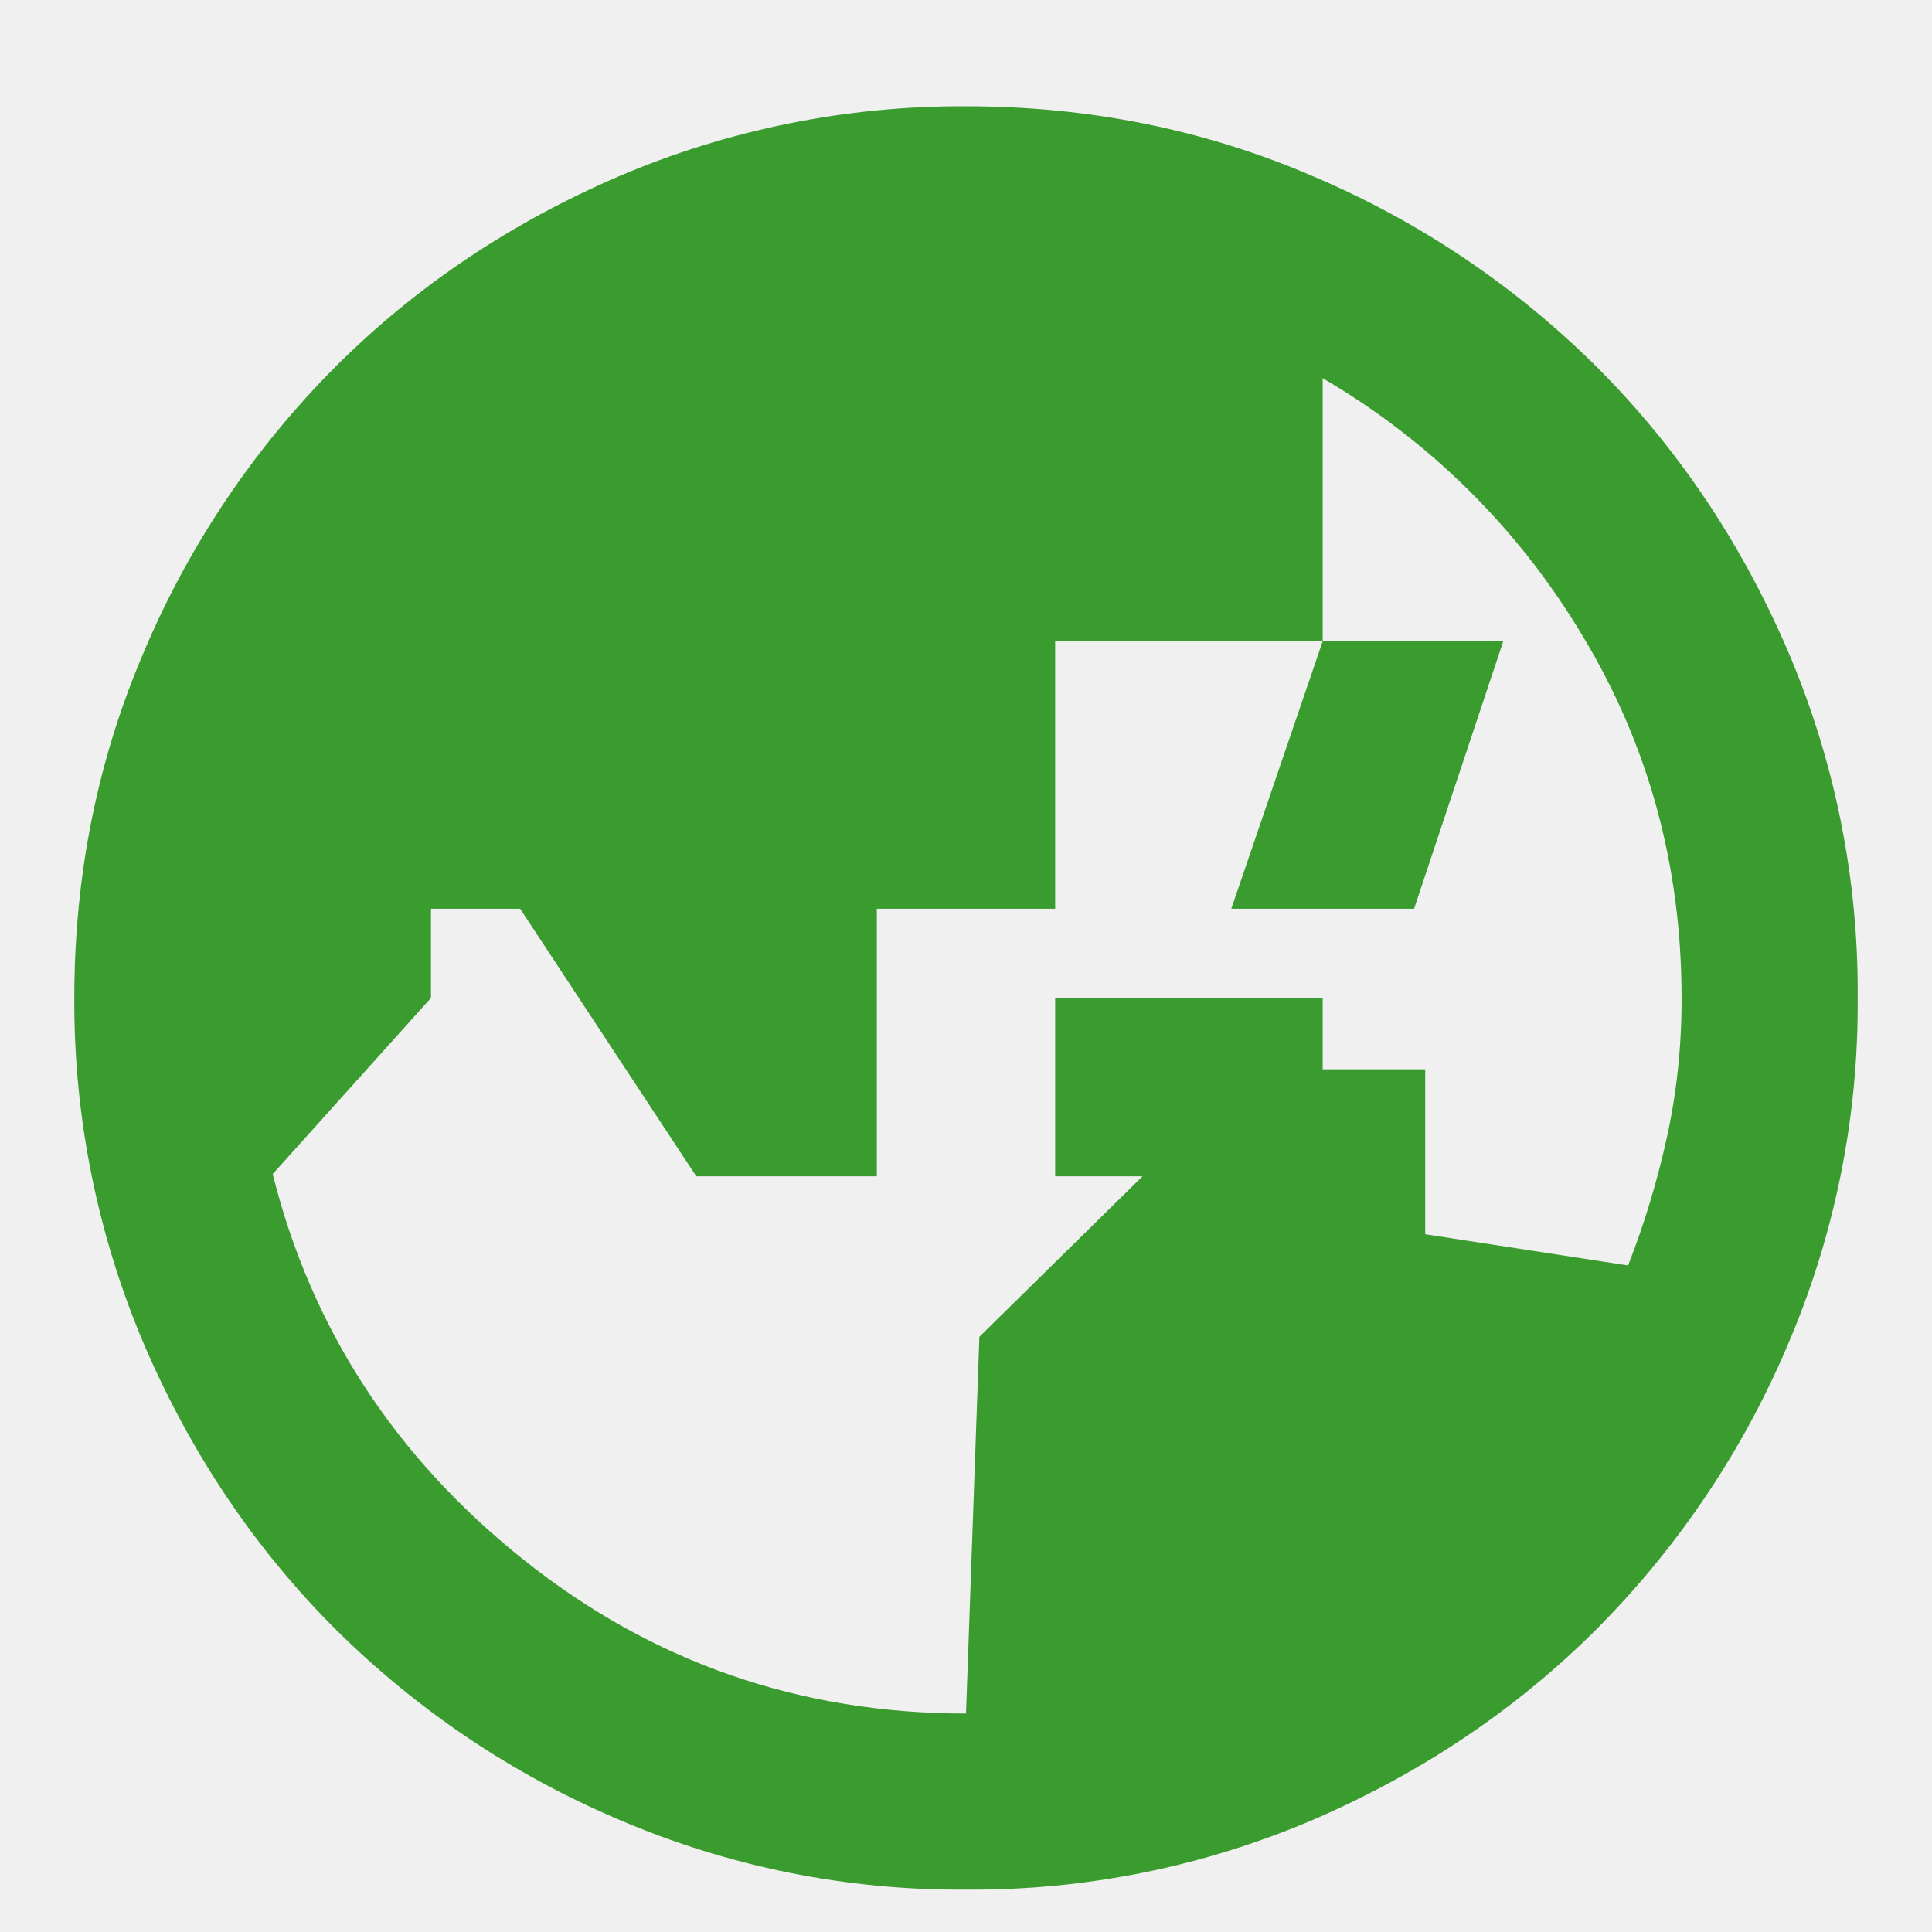
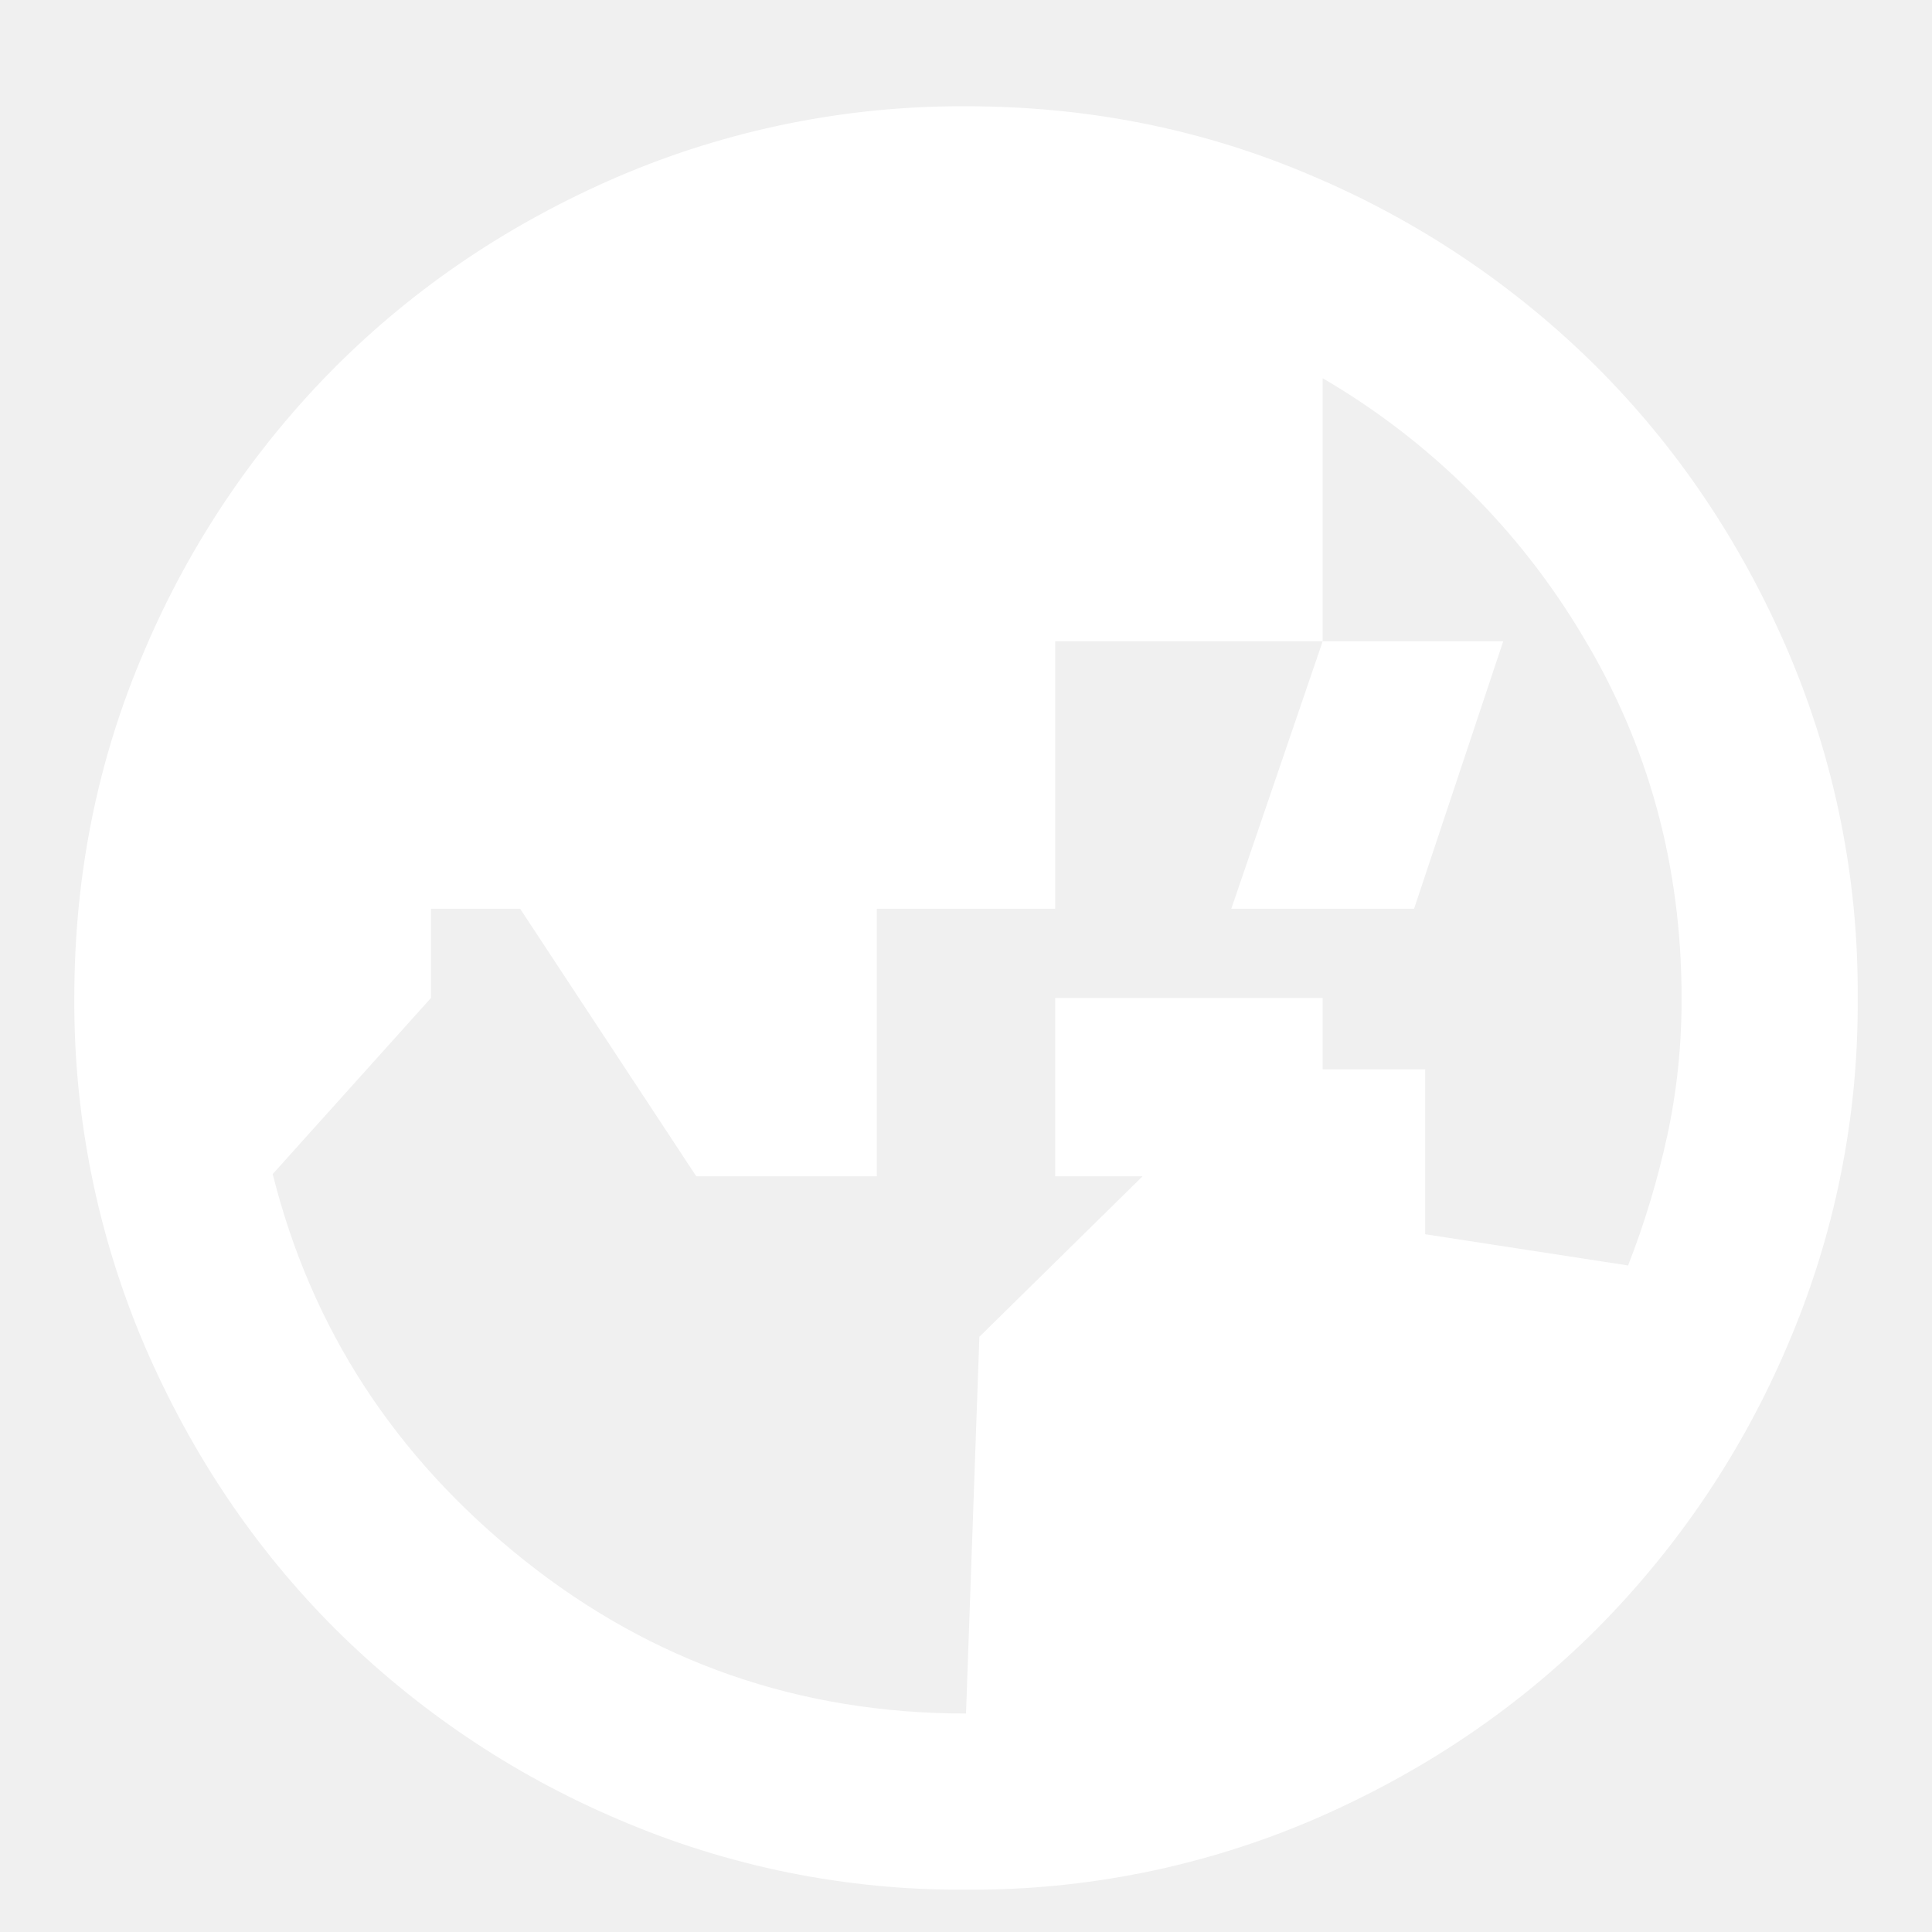
<svg xmlns="http://www.w3.org/2000/svg" width="13" height="13" viewBox="0 0 13 13">
-   <path d="M6.5 11.53L6.59 8.995L8.42 7.195H9.59V8.305L10.955 8.515C11.065 8.235 11.152 7.945 11.218 7.645C11.283 7.345 11.316 7.035 11.315 6.715C11.315 5.825 11.092 5.012 10.648 4.277C10.221 3.561 9.62 2.965 8.9 2.545V4.315H7.1V6.115H5.9V7.915H4.685L3.5 6.115H2.9V6.715L1.835 7.9C2.095 8.94 2.658 9.805 3.523 10.495C4.388 11.185 5.38 11.53 6.5 11.53ZM8.9 7.915H7.1V6.715H8.9V7.915ZM8.9 4.315H10.115L9.515 6.115H8.285L8.9 4.315ZM6.5 12.715C5.696 12.721 4.899 12.56 4.16 12.242C3.449 11.94 2.803 11.505 2.255 10.96C1.715 10.42 1.288 9.785 0.973 9.055C0.657 8.315 0.496 7.519 0.5 6.715C0.5 5.885 0.658 5.105 0.973 4.375C1.275 3.664 1.71 3.017 2.255 2.47C2.795 1.93 3.43 1.503 4.16 1.188C4.899 0.872 5.696 0.711 6.5 0.715C7.33 0.715 8.11 0.873 8.84 1.188C9.551 1.49 10.197 1.925 10.745 2.47C11.285 3.01 11.713 3.645 12.028 4.375C12.345 5.114 12.506 5.911 12.5 6.715C12.506 7.519 12.345 8.316 12.027 9.055C11.725 9.766 11.29 10.412 10.745 10.96C10.205 11.5 9.57 11.927 8.84 12.243C8.101 12.56 7.304 12.721 6.5 12.715Z" fill="#3A9C2F" />
+   <path d="M6.5 11.53L6.59 8.995L8.42 7.195H9.59V8.305L10.955 8.515C11.065 8.235 11.152 7.945 11.218 7.645C11.283 7.345 11.316 7.035 11.315 6.715C11.315 5.825 11.092 5.012 10.648 4.277C10.221 3.561 9.62 2.965 8.9 2.545V4.315H7.1V6.115H5.9V7.915H4.685L3.5 6.115H2.9V6.715L1.835 7.9C2.095 8.94 2.658 9.805 3.523 10.495C4.388 11.185 5.38 11.53 6.5 11.53ZM8.9 7.915H7.1V6.715H8.9V7.915ZM8.9 4.315H10.115L9.515 6.115H8.285L8.9 4.315ZM6.5 12.715C5.696 12.721 4.899 12.56 4.16 12.242C3.449 11.94 2.803 11.505 2.255 10.96C1.715 10.42 1.288 9.785 0.973 9.055C0.657 8.315 0.496 7.519 0.5 6.715C0.5 5.885 0.658 5.105 0.973 4.375C1.275 3.664 1.71 3.017 2.255 2.47C2.795 1.93 3.43 1.503 4.16 1.188C4.899 0.872 5.696 0.711 6.5 0.715C7.33 0.715 8.11 0.873 8.84 1.188C9.551 1.49 10.197 1.925 10.745 2.47C11.285 3.01 11.713 3.645 12.028 4.375C12.345 5.114 12.506 5.911 12.5 6.715C12.506 7.519 12.345 8.316 12.027 9.055C11.725 9.766 11.29 10.412 10.745 10.96C10.205 11.5 9.57 11.927 8.84 12.243C8.101 12.56 7.304 12.721 6.5 12.715Z" fill="#FFFFFF" />
</svg>
